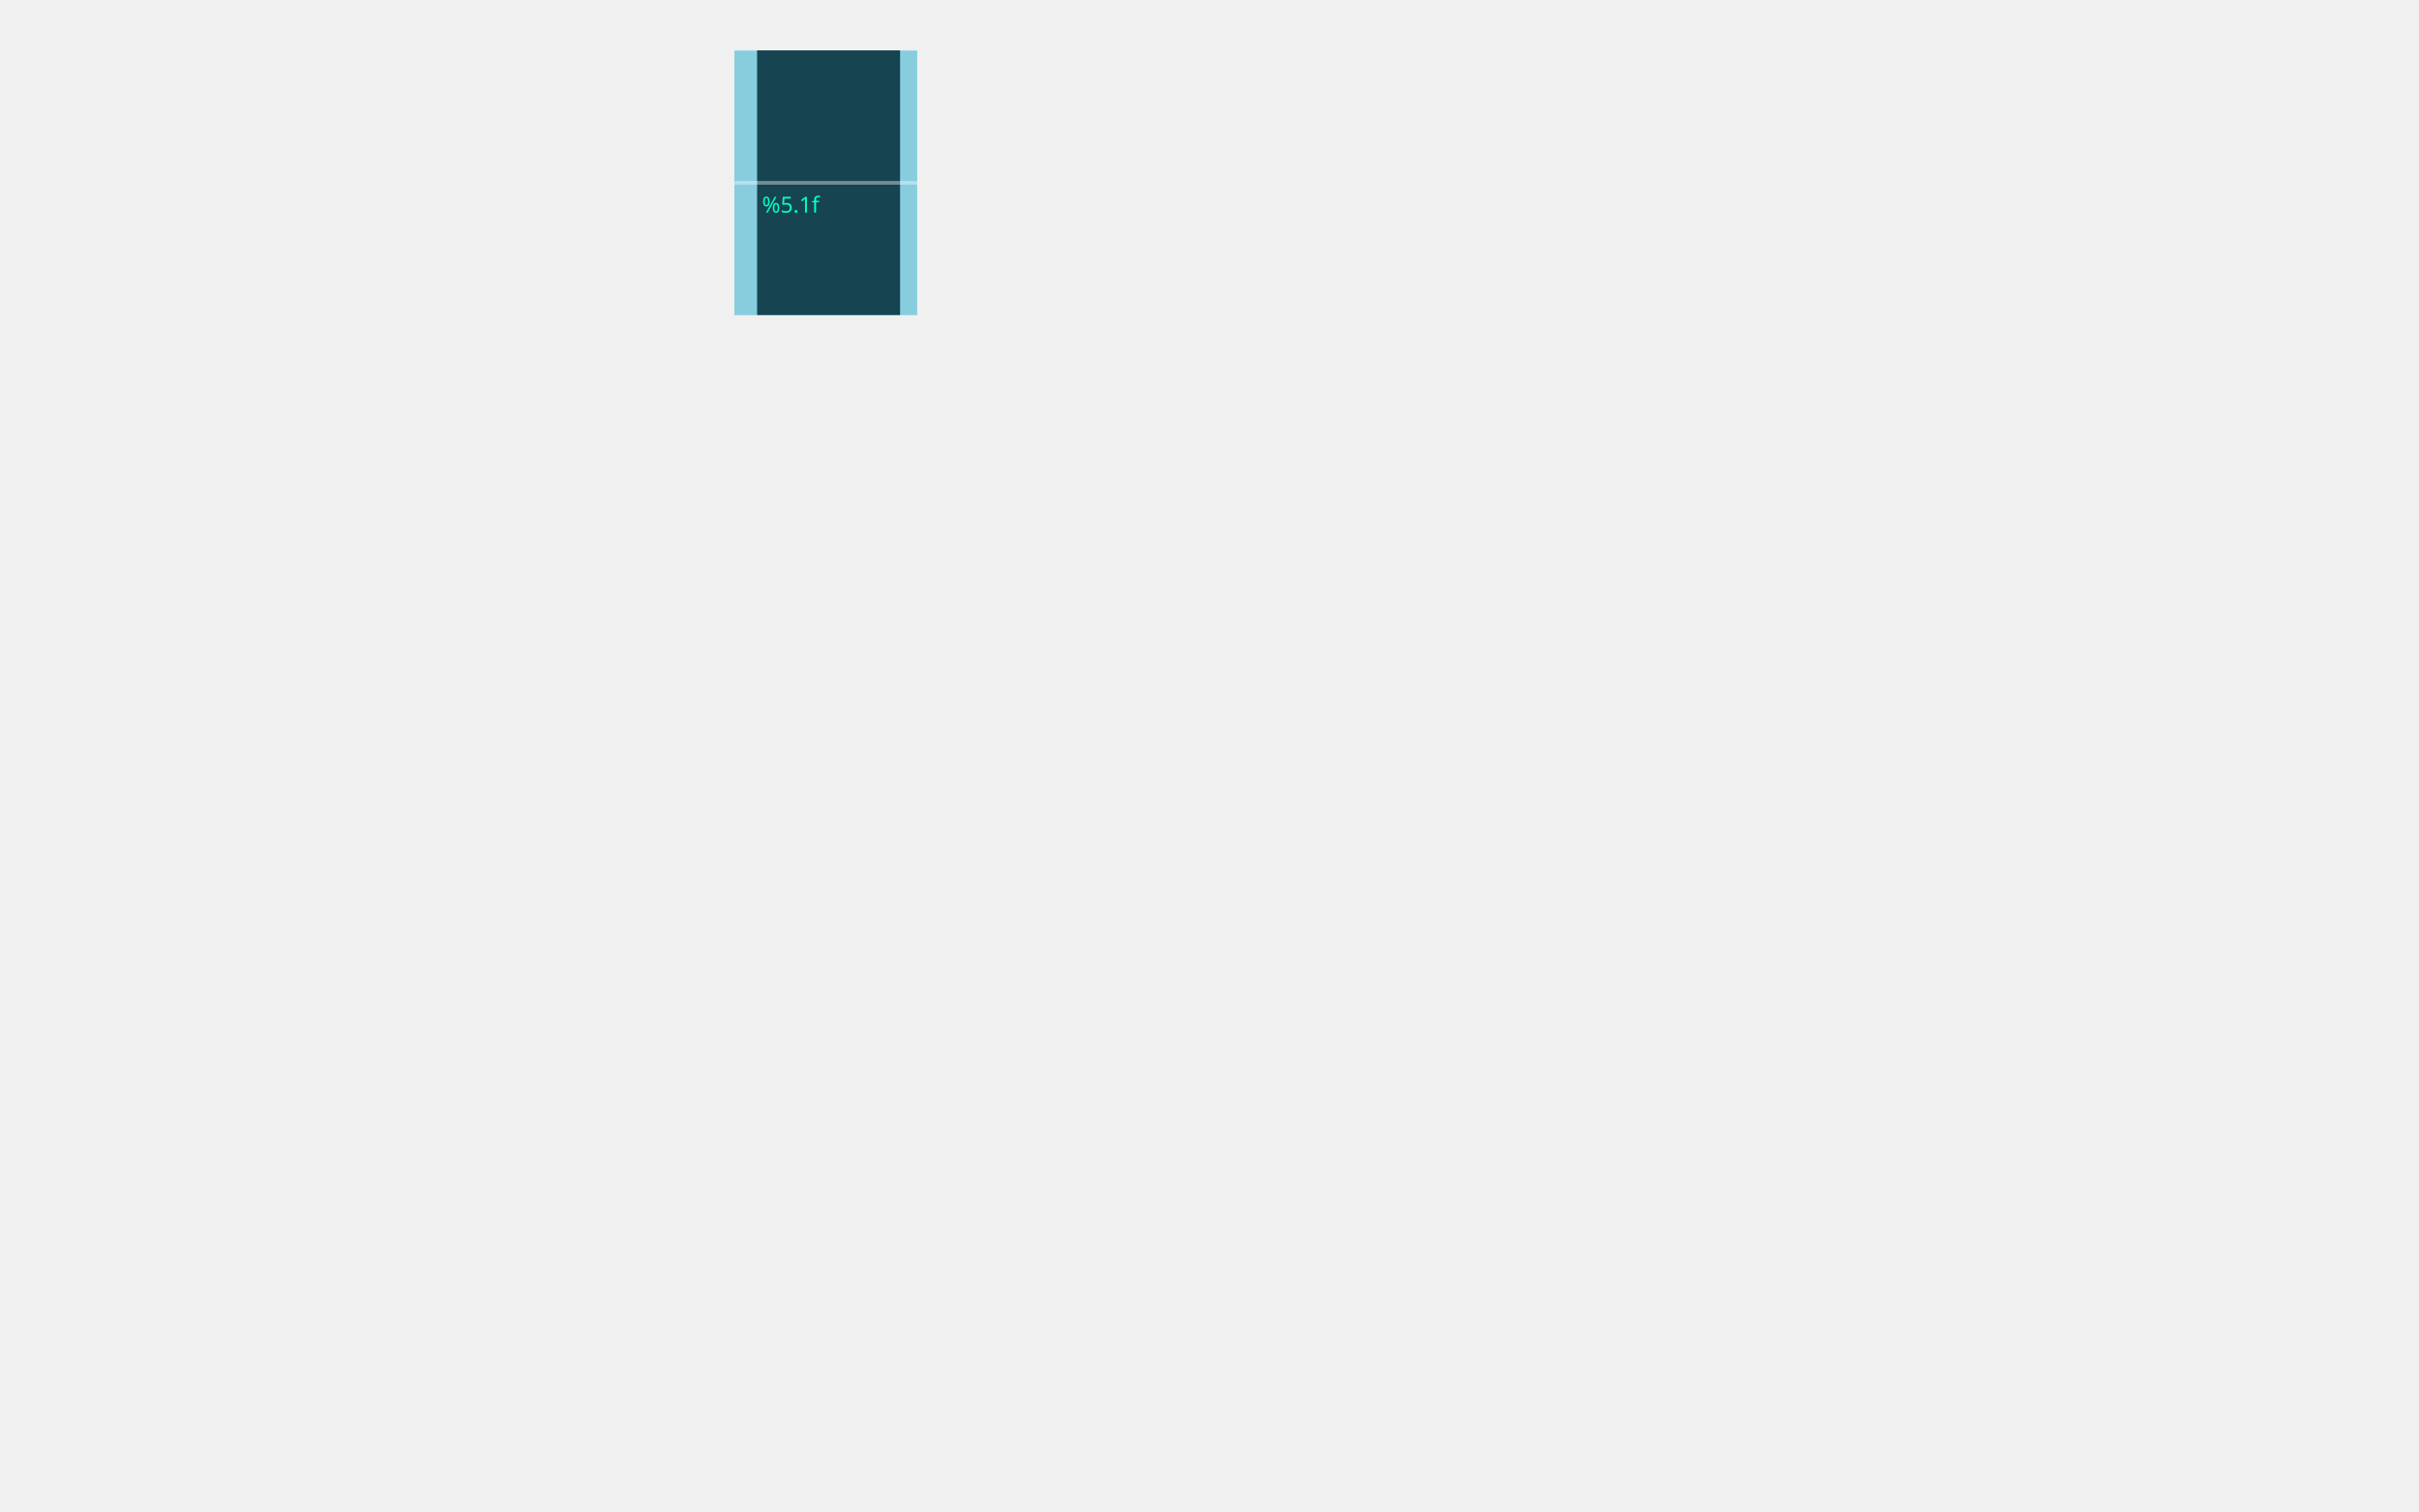
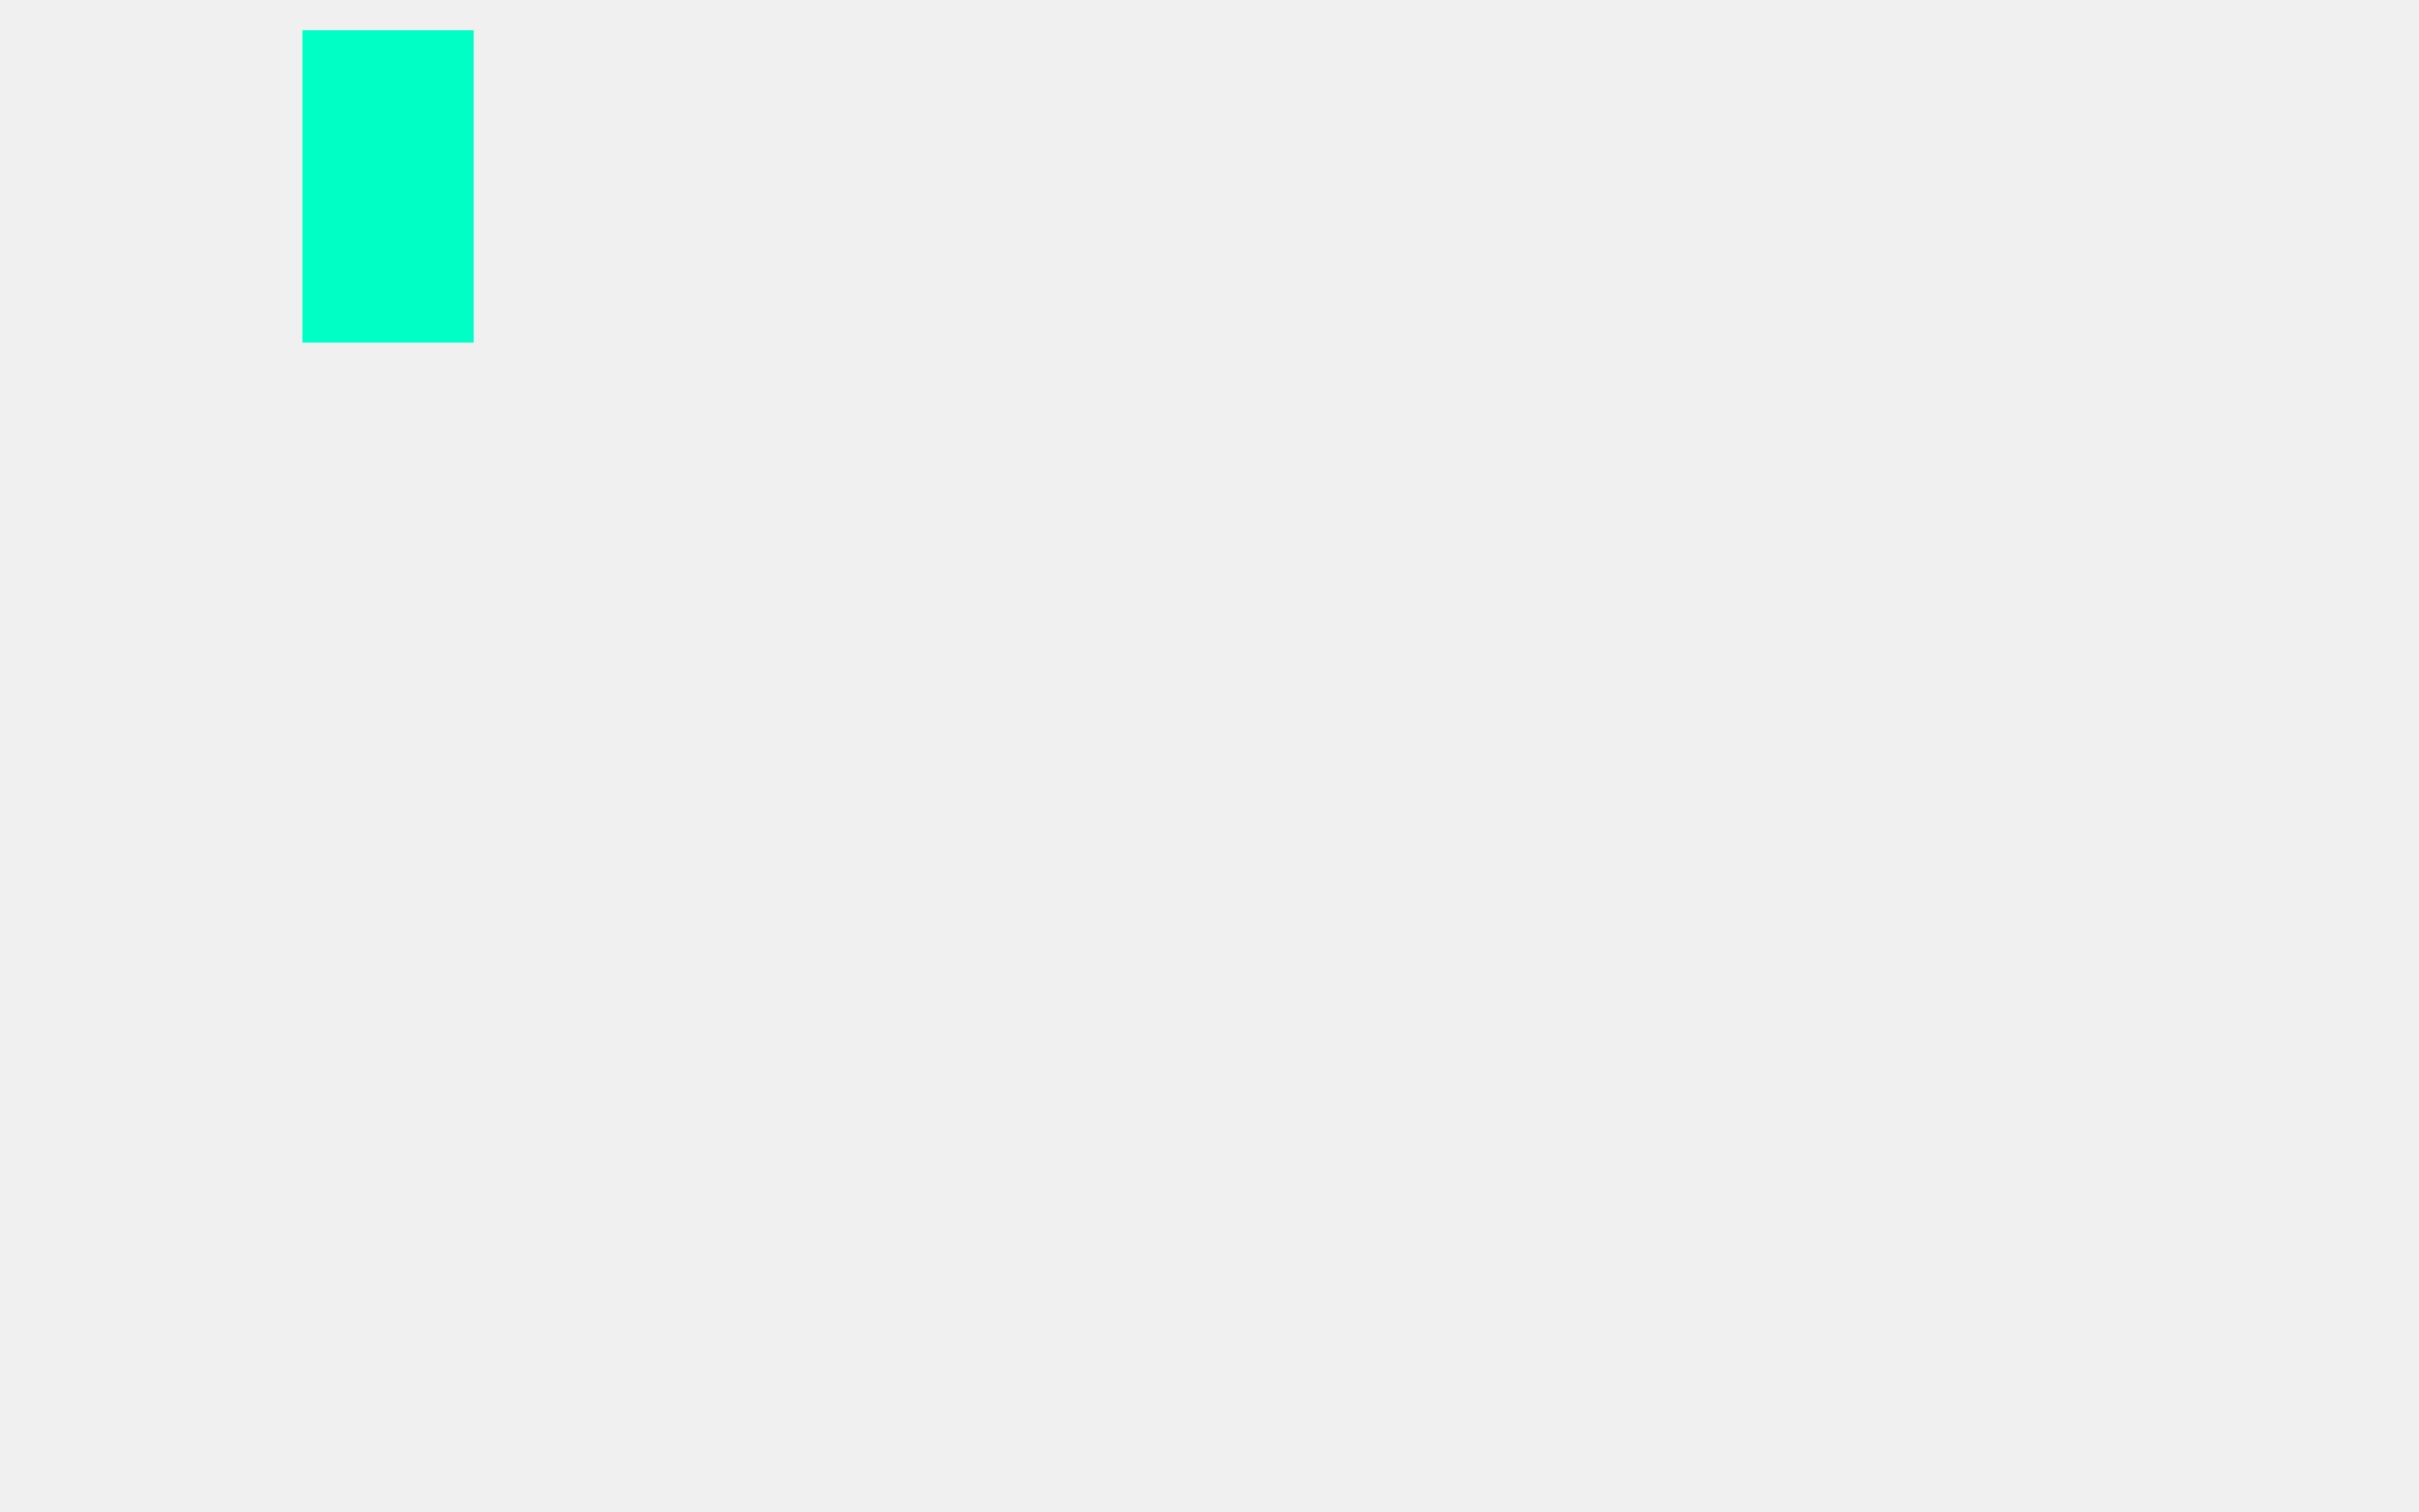
<svg xmlns="http://www.w3.org/2000/svg" xmlns:ns1="http://www.openswatchbook.org/uri/2009/osb" width="2400" height="1500" id="svg2" version="1.1">
  <defs id="defs4">
    <linearGradient id="linearGradient9879" ns1:paint="solid">
      <stop style="stop-color:#808080;stop-opacity:1;" offset="0" id="stop9881" />
    </linearGradient>
    <linearGradient id="linearGradient6786" ns1:paint="solid">
      <stop style="stop-color:#008200;stop-opacity:1;" offset="0" id="stop6788" />
    </linearGradient>
    <linearGradient id="linearGradient6768">
      <stop style="stop-color:#c7c9c9;stop-opacity:1;" offset="0" id="stop6770" />
      <stop id="stop6776" offset="0.5" style="stop-color:#747275;stop-opacity:0.498;" />
      <stop style="stop-color:#cea19f;stop-opacity:0;" offset="1" id="stop6772" />
    </linearGradient>
    <linearGradient id="linearGradient6758" ns1:paint="solid">
      <stop style="stop-color:#000000;stop-opacity:1;" offset="0" id="stop6760" />
    </linearGradient>
    <linearGradient id="linearGradient6748" ns1:paint="solid">
      <stop style="stop-color:#000000;stop-opacity:1;" offset="0" id="stop6750" />
    </linearGradient>
    <linearGradient id="linearGradient6645" ns1:paint="solid">
      <stop style="stop-color:#008080;stop-opacity:1;" offset="0" id="stop6647" />
    </linearGradient>
    <linearGradient id="linearGradient6623">
      <stop id="stop6625" offset="0" style="stop-color:#bebebe;stop-opacity:1;" />
      <stop style="stop-color:#c8c8be;stop-opacity:1;" offset="0.5" id="stop6778" />
      <stop id="stop6627" offset="1" style="stop-color:#d2d2d2;stop-opacity:0.587;" />
    </linearGradient>
    <linearGradient id="linearGradient6615">
      <stop style="stop-color:#008080;stop-opacity:1;" offset="0" id="stop6617" />
      <stop style="stop-color:#00f380;stop-opacity:0;" offset="1" id="stop6619" />
    </linearGradient>
    <marker orient="auto" refY="0" refX="0" id="DotS" style="overflow:visible">
      <path id="path3593" d="m -2.5,-1 c 0,2.76 -2.24,5 -5,5 -2.76,0 -5,-2.24 -5,-5 0,-2.76 2.24,-5 5,-5 2.76,0 5,2.24 5,5 z" style="fill-rule:evenodd;stroke:#000000;stroke-width:1pt" transform="matrix(0.2,0,0,0.2,1.48,0.2)" />
    </marker>
    <marker orient="auto" refY="0" refX="0" id="StopM" style="overflow:visible">
      <path id="path3698" d="M 0,5.65 0,-5.65" style="fill:none;fill-opacity:0.75;fill-rule:evenodd;stroke:#000000;stroke-width:1pt" transform="scale(0.4,0.4)" />
    </marker>
    <marker id="RazorWire" refX="0" refY="0" orient="auto" style="overflow:visible">
      <path id="path3758" transform="scale(0.8,0.8)" style="fill:#808080;fill-opacity:1;fill-rule:evenodd;stroke:#000000;stroke-width:0.1pt" d="m 0.023,-0.74 0,1.438 -7.781,2.313 18.437,0 -7.187,-2.313 0,-1.438 7.25,-2.156 -18.469,0 7.75,2.156 z" />
    </marker>
    <marker orient="auto" refY="0" refX="0" id="TriangleOutM" style="overflow:visible">
      <path id="path3671" d="m 5.77,0 -8.65,5 0,-10 8.65,5 z" style="fill-rule:evenodd;stroke:#000000;stroke-width:1pt" transform="scale(0.4,0.4)" />
    </marker>
    <marker orient="auto" refY="0" refX="0" id="TriangleInM" style="overflow:visible">
      <path id="path3662" d="m 5.77,0 -8.65,5 0,-10 8.65,5 z" style="fill-rule:evenodd;stroke:#000000;stroke-width:1pt" transform="scale(-0.4,-0.4)" />
    </marker>
    <marker orient="auto" refY="0" refX="0" id="Arrow1Mend" style="overflow:visible">
      <path id="path3535" d="M 0,0 5,-5 -12.5,0 5,5 0,0 Z" style="fill-rule:evenodd;stroke:#000000;stroke-width:1pt" transform="matrix(-0.4,0,0,-0.4,-4,0)" />
    </marker>
    <linearGradient id="linearGradient3516" ns1:paint="solid">
      <stop style="stop-color:#008080;stop-opacity:1;" offset="0" id="stop3518" />
    </linearGradient>
    <marker orient="auto" refY="0" refX="0" id="Arrow2Mend" style="overflow:visible">
      <path id="path4866" style="fill-rule:evenodd;stroke-width:0.625;stroke-linejoin:round" d="M 8.719,4.034 -2.207,0.016 8.719,-4.002 c -1.745,2.372 -1.735,5.617 -6e-7,8.035 z" transform="scale(-0.6,-0.6)" />
    </marker>
    <marker style="overflow:visible" id="Arrow2Mstart" refX="0" refY="0" orient="auto">
      <path transform="scale(0.6,0.6)" d="M 8.719,4.034 -2.207,0.016 8.719,-4.002 c -1.745,2.372 -1.735,5.617 -6e-7,8.035 z" style="fill-rule:evenodd;stroke-width:0.625;stroke-linejoin:round" id="path944" />
    </marker>
    <marker style="overflow:visible" id="Arrow1Sstart" refX="0" refY="0" orient="auto">
      <path transform="matrix(0.2,0,0,0.2,1.2,0)" style="fill-rule:evenodd;stroke:#000000;stroke-width:1pt" d="M 0,0 5,-5 -12.5,0 5,5 0,0 Z" id="path932" />
    </marker>
    <marker style="overflow:visible" id="TriangleInL" refX="0" refY="0" orient="auto">
      <path transform="scale(-0.8,-0.8)" style="fill-rule:evenodd;stroke:#000000;stroke-width:1pt" d="m 5.77,0 -8.65,5 0,-10 8.65,5 z" id="path1053" />
    </marker>
    <marker style="overflow:visible" id="Arrow1Lstart" refX="0" refY="0" orient="auto">
      <path transform="matrix(0.8,0,0,0.8,10,0)" style="fill-rule:evenodd;stroke:#000000;stroke-width:1pt" d="M 0,0 5,-5 -12.5,0 5,5 0,0 Z" id="path920" />
    </marker>
    <marker orient="auto" refY="0" refX="0" id="Arrow2Mend-1" style="overflow:visible">
      <path id="path4866-7" style="fill-rule:evenodd;stroke-width:0.625;stroke-linejoin:round" d="M 8.719,4.034 -2.207,0.016 8.719,-4.002 c -1.745,2.372 -1.735,5.617 -6e-7,8.035 z" transform="scale(-0.6,-0.6)" />
    </marker>
    <filter id="filter9901" style="color-interpolation-filters:sRGB">
      <feGaussianBlur id="feGaussianBlur9903" result="result6" stdDeviation="5" />
      <feComposite id="feComposite9905" in2="result6" operator="atop" in="SourceGraphic" result="result91" />
      <feComposite id="feComposite9907" in2="result91" operator="in" result="result92" />
      <feComposite id="feComposite9909" in2="result92" operator="in" />
    </filter>
    <filter id="filter9901-4" style="color-interpolation-filters:sRGB">
      <feGaussianBlur id="feGaussianBlur9903-5" result="result6" stdDeviation="5" />
      <feComposite id="feComposite9905-8" in2="result6" operator="atop" in="SourceGraphic" result="result91" />
      <feComposite id="feComposite9907-8" in2="result91" operator="in" result="result92" />
      <feComposite id="feComposite9909-1" in2="result92" operator="in" />
    </filter>
    <filter id="filter10351" style="color-interpolation-filters:sRGB">
      <feGaussianBlur id="feGaussianBlur10353" stdDeviation="3" />
    </filter>
    <filter id="filter10351-1" style="color-interpolation-filters:sRGB">
      <feGaussianBlur id="feGaussianBlur10353-4" stdDeviation="3" />
    </filter>
    <filter id="filter10351-1-8" style="color-interpolation-filters:sRGB">
      <feGaussianBlur id="feGaussianBlur10353-4-2" stdDeviation="3" />
    </filter>
    <filter id="filter10351-1-8-5" style="color-interpolation-filters:sRGB">
      <feGaussianBlur id="feGaussianBlur10353-4-2-2" stdDeviation="3" />
    </filter>
    <filter id="filter10351-1-8-5-9" style="color-interpolation-filters:sRGB">
      <feGaussianBlur id="feGaussianBlur10353-4-2-2-8" stdDeviation="3" />
    </filter>
    <filter id="filter10351-1-8-5-9-8" style="color-interpolation-filters:sRGB">
      <feGaussianBlur id="feGaussianBlur10353-4-2-2-8-6" stdDeviation="3" />
    </filter>
    <filter id="filter10351-1-8-5-9-8-8" style="color-interpolation-filters:sRGB">
      <feGaussianBlur id="feGaussianBlur10353-4-2-2-8-6-6" stdDeviation="3" />
    </filter>
    <filter id="filter10351-1-8-5-9-8-8-2" style="color-interpolation-filters:sRGB">
      <feGaussianBlur id="feGaussianBlur10353-4-2-2-8-6-6-3" stdDeviation="3" />
    </filter>
    <filter id="filter10351-1-8-5-9-8-8-2-2" style="color-interpolation-filters:sRGB">
      <feGaussianBlur id="feGaussianBlur10353-4-2-2-8-6-6-3-6" stdDeviation="3" />
    </filter>
    <marker orient="auto" refY="0" refX="0" id="TriangleInM-1" style="overflow:visible">
      <path id="path3662-7" d="m 5.77,0 -8.65,5 0,-10 8.65,5 z" style="fill-rule:evenodd;stroke:#000000;stroke-width:1pt" transform="scale(-0.4,-0.4)" />
    </marker>
    <marker orient="auto" refY="0" refX="0" id="TriangleInM-1-0" style="overflow:visible">
      <path id="path3662-7-9" d="m 5.77,0 -8.65,5 0,-10 8.65,5 z" style="fill-rule:evenodd;stroke:#000000;stroke-width:1pt" transform="scale(-0.4,-0.4)" />
    </marker>
    <filter style="color-interpolation-filters:sRGB" id="filter10351-1-8-5-9-8-8-2-2-7">
      <feGaussianBlur id="feGaussianBlur10353-4-2-2-8-6-6-3-6-5" stdDeviation="3" />
    </filter>
    <filter style="color-interpolation-filters:sRGB" id="filter10351-1-8-5-9-8-8-2-2-7-0">
      <feGaussianBlur id="feGaussianBlur10353-4-2-2-8-6-6-3-6-5-5" stdDeviation="3" />
    </filter>
    <filter style="color-interpolation-filters:sRGB" id="filter10351-1-8-5-9-8-8-2-2-7-8">
      <feGaussianBlur id="feGaussianBlur10353-4-2-2-8-6-6-3-6-5-56" stdDeviation="3" />
    </filter>
    <filter style="color-interpolation-filters:sRGB" id="filter10351-1-8-5-9-8-8-2-2-7-9">
      <feGaussianBlur id="feGaussianBlur10353-4-2-2-8-6-6-3-6-5-4" stdDeviation="3" />
    </filter>
    <filter style="color-interpolation-filters:sRGB" id="filter10351-1-8-5-9-8-8-2-2-7-03">
      <feGaussianBlur id="feGaussianBlur10353-4-2-2-8-6-6-3-6-5-3" stdDeviation="3" />
    </filter>
    <filter style="color-interpolation-filters:sRGB" id="filter10351-1-8-5-9-8-8-2-2-7-4">
      <feGaussianBlur id="feGaussianBlur10353-4-2-2-8-6-6-3-6-5-7" stdDeviation="3" />
    </filter>
    <filter style="color-interpolation-filters:sRGB" id="filter10351-1-8-5-9-8-8-2-2-7-97">
      <feGaussianBlur id="feGaussianBlur10353-4-2-2-8-6-6-3-6-5-9" stdDeviation="3" />
    </filter>
    <filter style="color-interpolation-filters:sRGB" id="filter10351-1-8-5-9-8-8-2-2-7-7">
      <feGaussianBlur id="feGaussianBlur10353-4-2-2-8-6-6-3-6-5-8" stdDeviation="3" />
    </filter>
    <clipPath clipPathUnits="userSpaceOnUse" id="clipPath15175">
      <g id="use15177">
        <g id="g15189" transform="translate(7,52)">
          <g transform="translate(1,52)" id="g15187">
            <flowRoot xml:space="preserve" id="flowRoot15185" style="font-style:normal;font-weight:normal;font-size:37.333px;line-height:1.25;font-family:sans-serif;letter-spacing:0px;word-spacing:0px;fill:#000000;fill-opacity:1;stroke:none" transform="translate(166,-414.6378)">
              <flowRegion id="flowRegion15181" style="font-size:37.333px">
                <rect id="rect15179" width="120" height="110" x="40" y="110" style="font-size:37.333px" />
              </flowRegion>
              <flowPara id="flowPara15183">%5.1f</flowPara>
            </flowRoot>
          </g>
        </g>
      </g>
    </clipPath>
  </defs>
  <g transform="translate(0,447.6378)" id="layer1" style="display:inline">
    <g id="g6430" transform="translate(176,-490)" />
    <g id="g3824" transform="translate(-14,-86)" />
    <text id="text7659-7" y="-788.503" x="-1389.648" style="font-style:normal;font-variant:normal;font-weight:bold;font-stretch:normal;font-size:27.198px;line-height:0%;font-family:'Trebuchet MS';-inkscape-font-specification:'Trebuchet MS, Bold';text-align:end;letter-spacing:0px;word-spacing:0px;writing-mode:lr-tb;text-anchor:end;fill:#000000;fill-opacity:1;stroke:none;stroke-width:2.266px;stroke-linecap:butt;stroke-linejoin:miter;stroke-opacity:1" xml:space="preserve" transform="matrix(1.218682,0,0,0.669622,2015.205,320.7174)">
      <tspan y="-780.823" x="-1389.648" id="tspan7661-4" style="font-size:46.834px;line-height:1.25;stroke-width:2.266px" />
    </text>
    <flowRoot xml:space="preserve" id="flowRoot9499" style="font-style:normal;font-weight:normal;font-size:40px;line-height:1.25;font-family:sans-serif;letter-spacing:0px;word-spacing:0px;fill:#000000;fill-opacity:1;stroke:none" transform="translate(0,-447.6378)">
      <flowRegion id="flowRegion9501">
        <rect id="rect9503" width="120" height="70" x="210" y="110" />
      </flowRegion>
      <flowPara id="flowPara9505">%6.2F</flowPara>
    </flowRoot>
    <flowRoot xml:space="preserve" id="flowRoot15193" style="font-style:normal;font-weight:normal;font-size:32px;line-height:1.25;font-family:sans-serif;letter-spacing:0px;word-spacing:0px;fill:#00ff00;fill-opacity:1;stroke:none" transform="translate(0,-447.6378)">
      <flowRegion id="flowRegion15195" style="font-size:32px;fill:#00ff00">
        <rect id="rect15197" width="120" height="70" x="230" y="150" style="font-size:32px;fill:#00ff00" />
      </flowRegion>
      <flowPara id="flowPara15201" />
    </flowRoot>
    <g id="g15342">
-       <g id="g15354">
-         <path style="fill:#b3b3b3;fill-rule:evenodd;stroke:#999999;stroke-width:2.326px;stroke-linecap:butt;stroke-linejoin:miter;stroke-opacity:1" d="m 754.068,-256.54 h 22.96" id="path7307-8-5-8" />
-         <text xml:space="preserve" style="font-style:normal;font-variant:normal;font-weight:normal;font-stretch:normal;font-size:27.911px;line-height:0%;font-family:'Trebuchet MS';-inkscape-font-specification:'Trebuchet MS, Normal';text-align:start;letter-spacing:0px;word-spacing:0px;writing-mode:lr-tb;text-anchor:start;fill:#b3b3b3;fill-opacity:1;stroke:none;stroke-width:2.326px;stroke-linecap:butt;stroke-linejoin:miter;stroke-opacity:1" x="484.734" y="384.179" id="text7303-8-0" transform="matrix(0,-0.4909173,2.037003,0,0,0)">
-           <tspan id="tspan7305-0-8" x="484.734" y="384.179" style="font-size:24.075px;line-height:1.25;stroke-width:2.326px">230</tspan>
-         </text>
-         <rect style="opacity:1;fill:#87cdde;fill-opacity:1;stroke:none;stroke-width:7.283;stroke-miterlimit:4;stroke-dasharray:none;stroke-dashoffset:0" id="rect5955-4-5-0-6" width="262.621" height="181.425" x="134.871" y="728.575" transform="rotate(-90)" />
-         <rect y="135.017" x="751.156" height="262.621" width="141.844" id="rect_analogind_fxok-1-3-0-2-0-8" style="fill:#164450;fill-opacity:1;fill-rule:nonzero;stroke:none;stroke-width:5.158" transform="scale(1,-1)" />
-         <path style="opacity:0.395;fill:none;fill-rule:evenodd;stroke:#ffffff;stroke-width:3.644px;stroke-linecap:butt;stroke-linejoin:miter;stroke-opacity:1" d="M 728.609,-266.194 H 910" id="path7384-0-3-8-5-2" />
-         <text id="text13245" y="-236.638" x="841" style="font-style:normal;font-variant:normal;font-weight:normal;font-stretch:normal;line-height:0%;font-family:'Microsoft Sans Serif';-inkscape-font-specification:'Microsoft Sans Serif';text-align:end;letter-spacing:0px;word-spacing:0px;writing-mode:lr-tb;text-anchor:end;fill:#00ffc5;fill-opacity:1;stroke:none;" xml:space="preserve">
-           <tspan y="-236.638" x="841" id="tspan13247" style="font-size:22px;line-height:1.25;fill:#00ffc5;fill-opacity:1;">%5.1f</tspan>
-         </text>
-       </g>
+       <rect style="opacity:1;fill:#00ffc5;fill-opacity:1" id="rect15374" width="170" height="310" x="300" y="-417.638" />
    </g>
  </g>
</svg>
